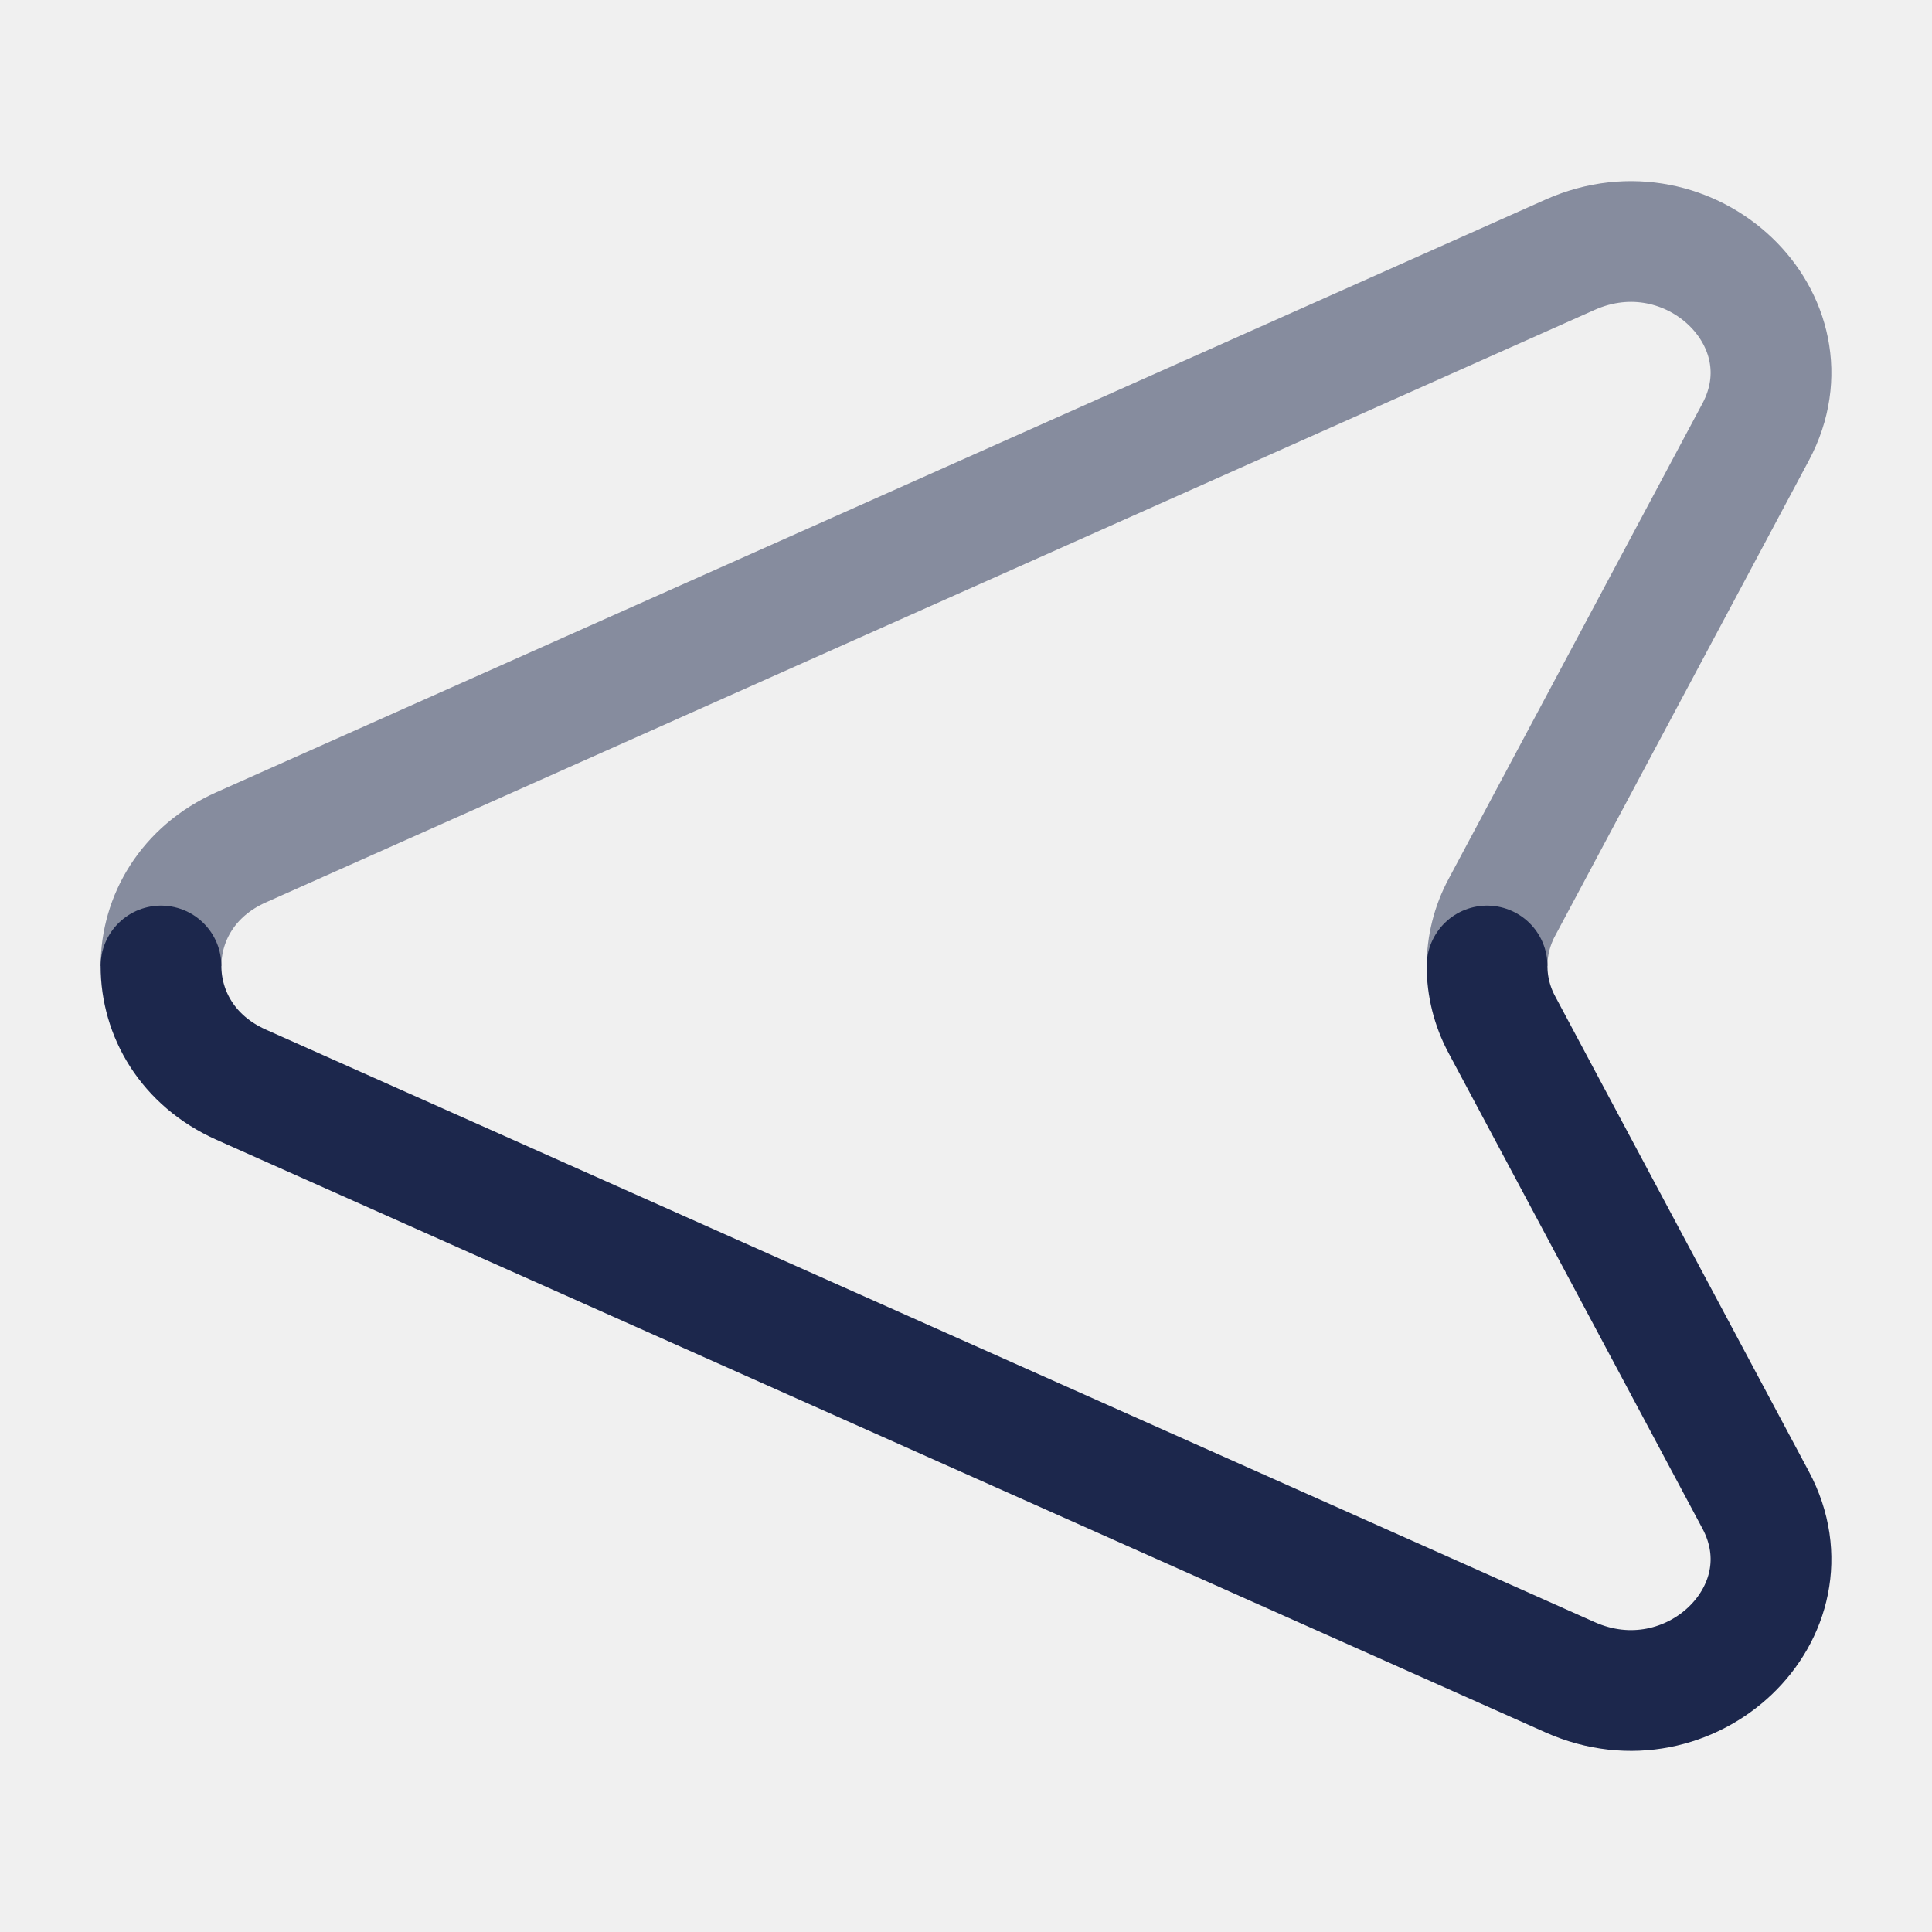
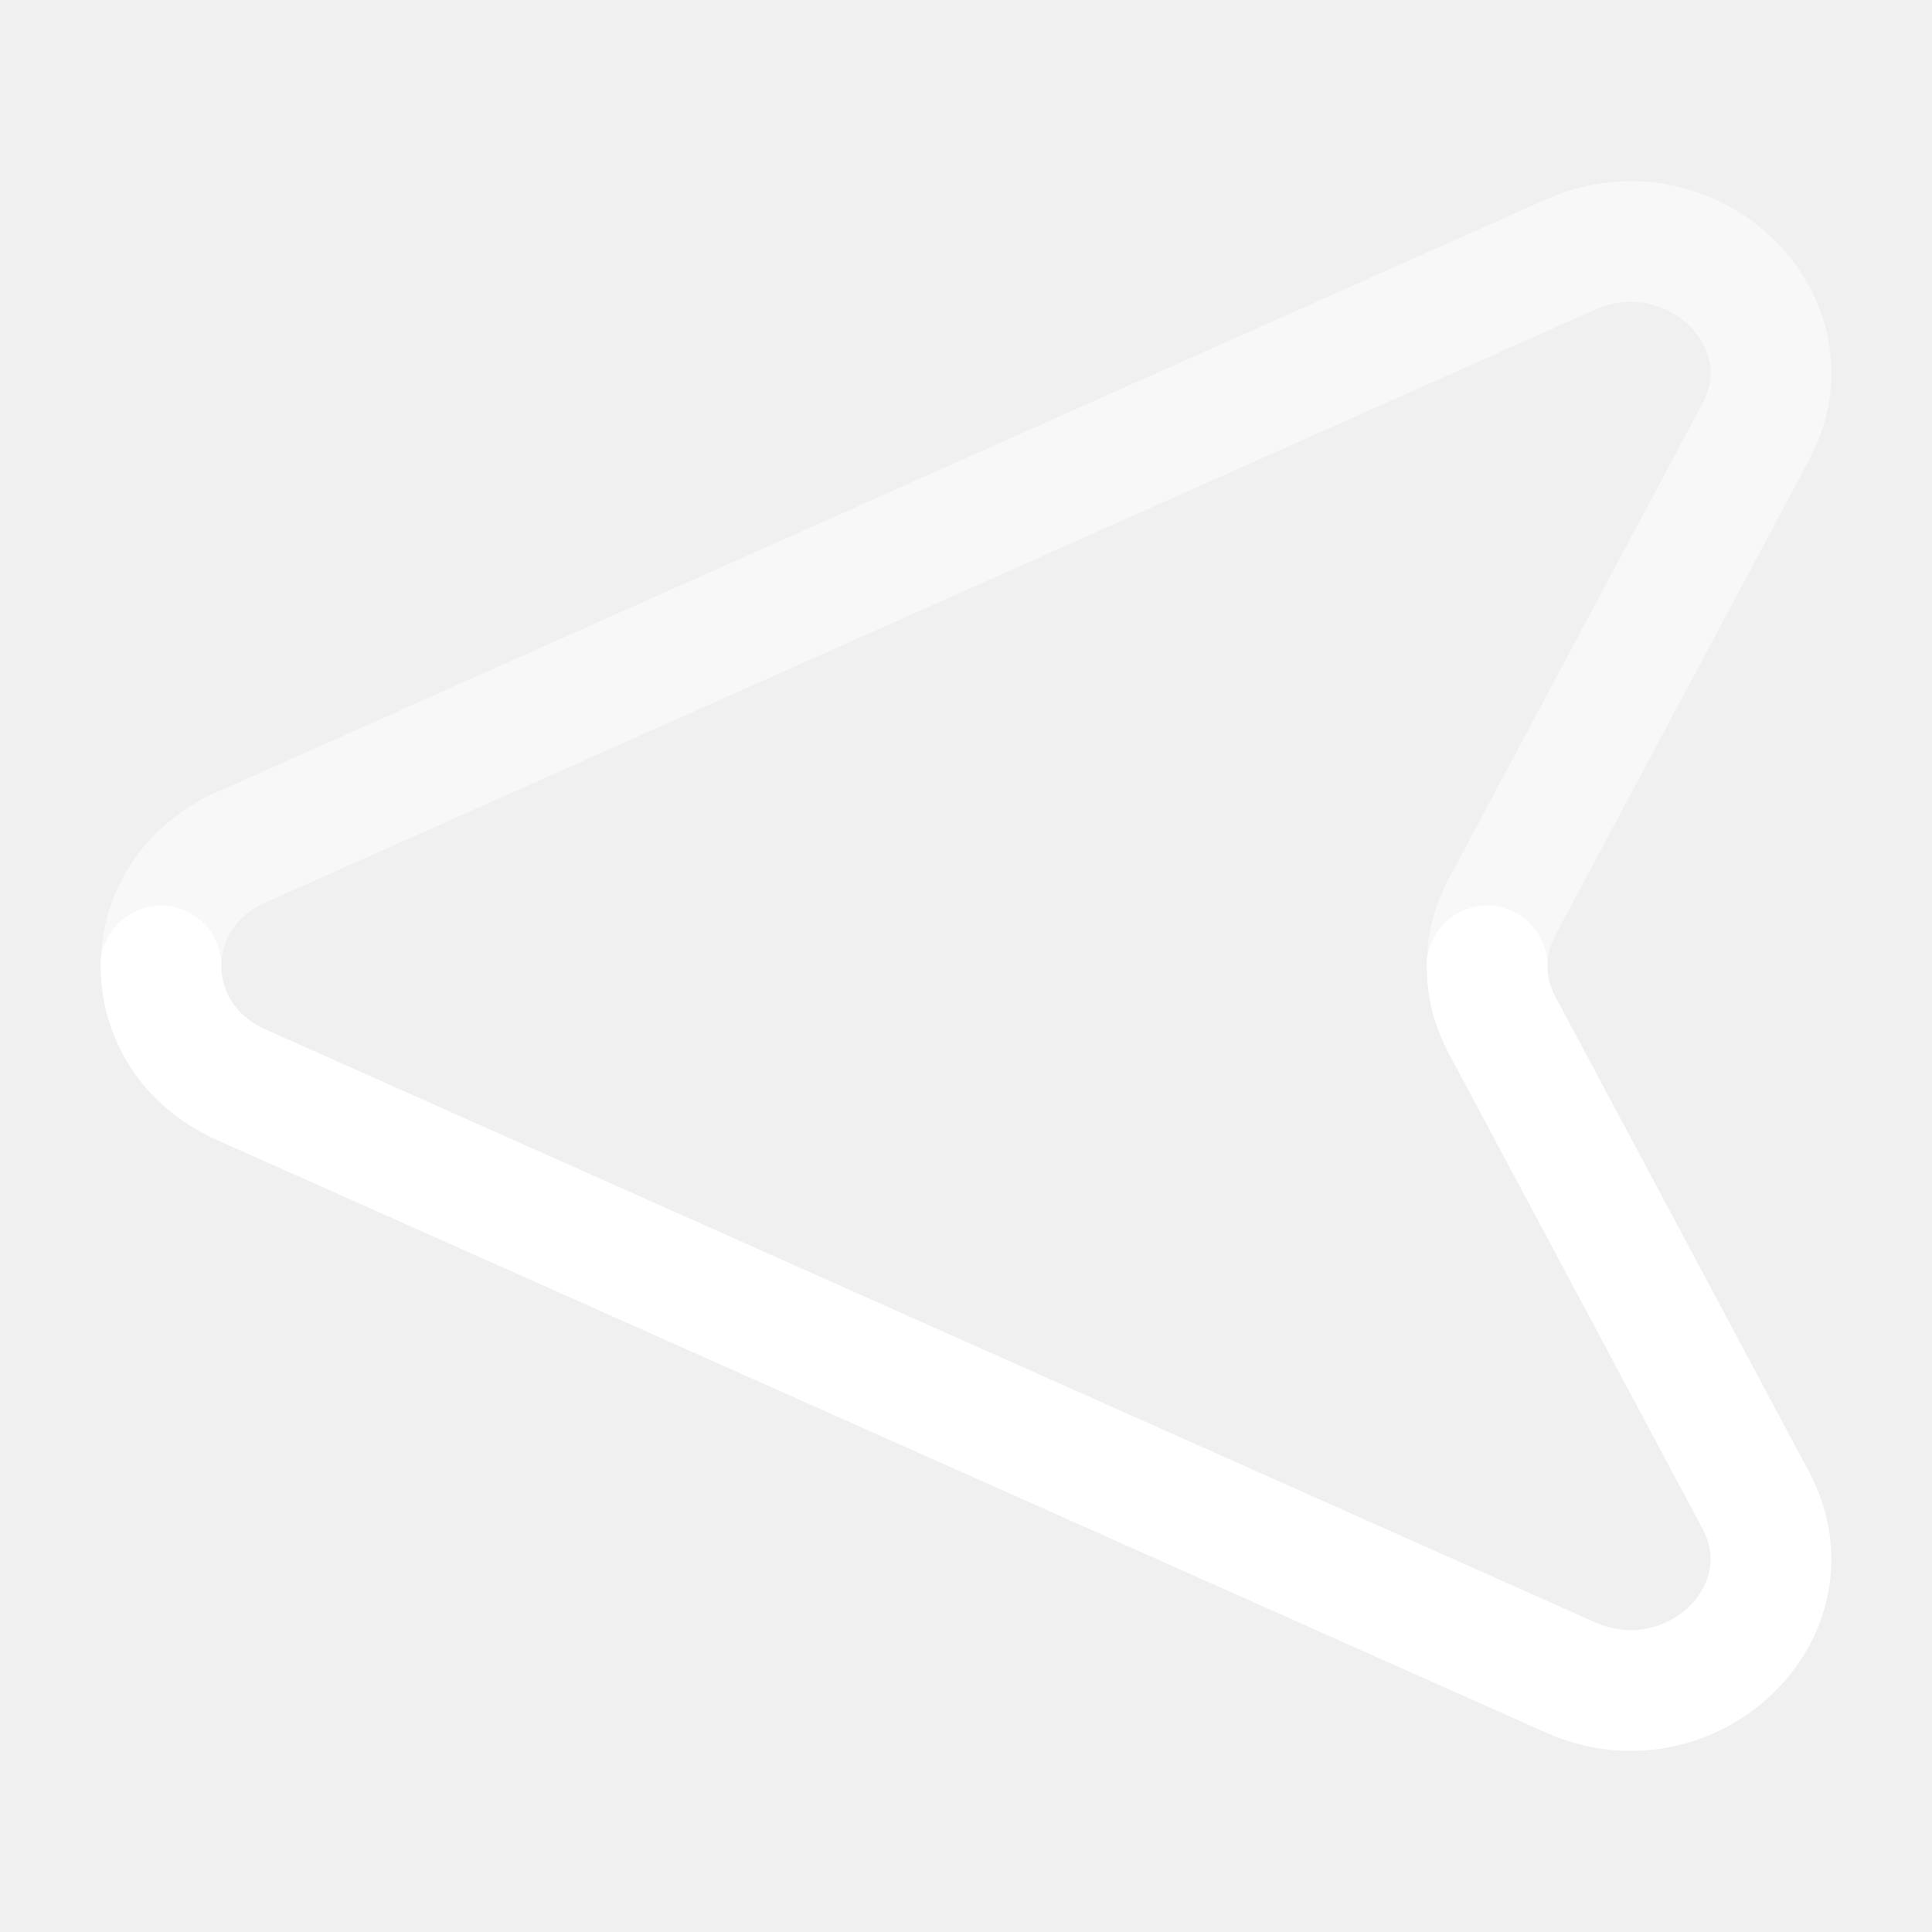
<svg xmlns="http://www.w3.org/2000/svg" width="800px" height="800px" viewBox="0 0 24 24" fill="none">
-   <path d="M18.473 12C18.473 12.25 18.534 12.5 18.657 12.729L21.809 18.633C22.55 20.021 20.998 21.502 19.503 20.835L2.993 13.473C2.331 13.177 2 12.589 2 12" stroke="#1C274C" stroke-width="1.5" stroke-linecap="round" />
-   <path opacity="0.5" d="M18.473 12C18.473 11.75 18.534 11.5 18.657 11.271L21.809 5.367C22.55 3.979 20.998 2.498 19.503 3.165L2.993 10.527C2.331 10.823 2 11.411 2 12" stroke="#1C274C" stroke-width="1.5" />
+   <path d="M18.473 12C18.473 12.25 18.534 12.5 18.657 12.729L21.809 18.633C22.55 20.021 20.998 21.502 19.503 20.835L2.993 13.473C2.331 13.177 2 12.589 2 12" stroke="white" stroke-width="1.5" stroke-linecap="round" />
+   <path opacity="0.5" d="M18.473 12C18.473 11.75 18.534 11.5 18.657 11.271L21.809 5.367C22.55 3.979 20.998 2.498 19.503 3.165L2.993 10.527C2.331 10.823 2 11.411 2 12" stroke="white" stroke-width="1.5" />
</svg>
